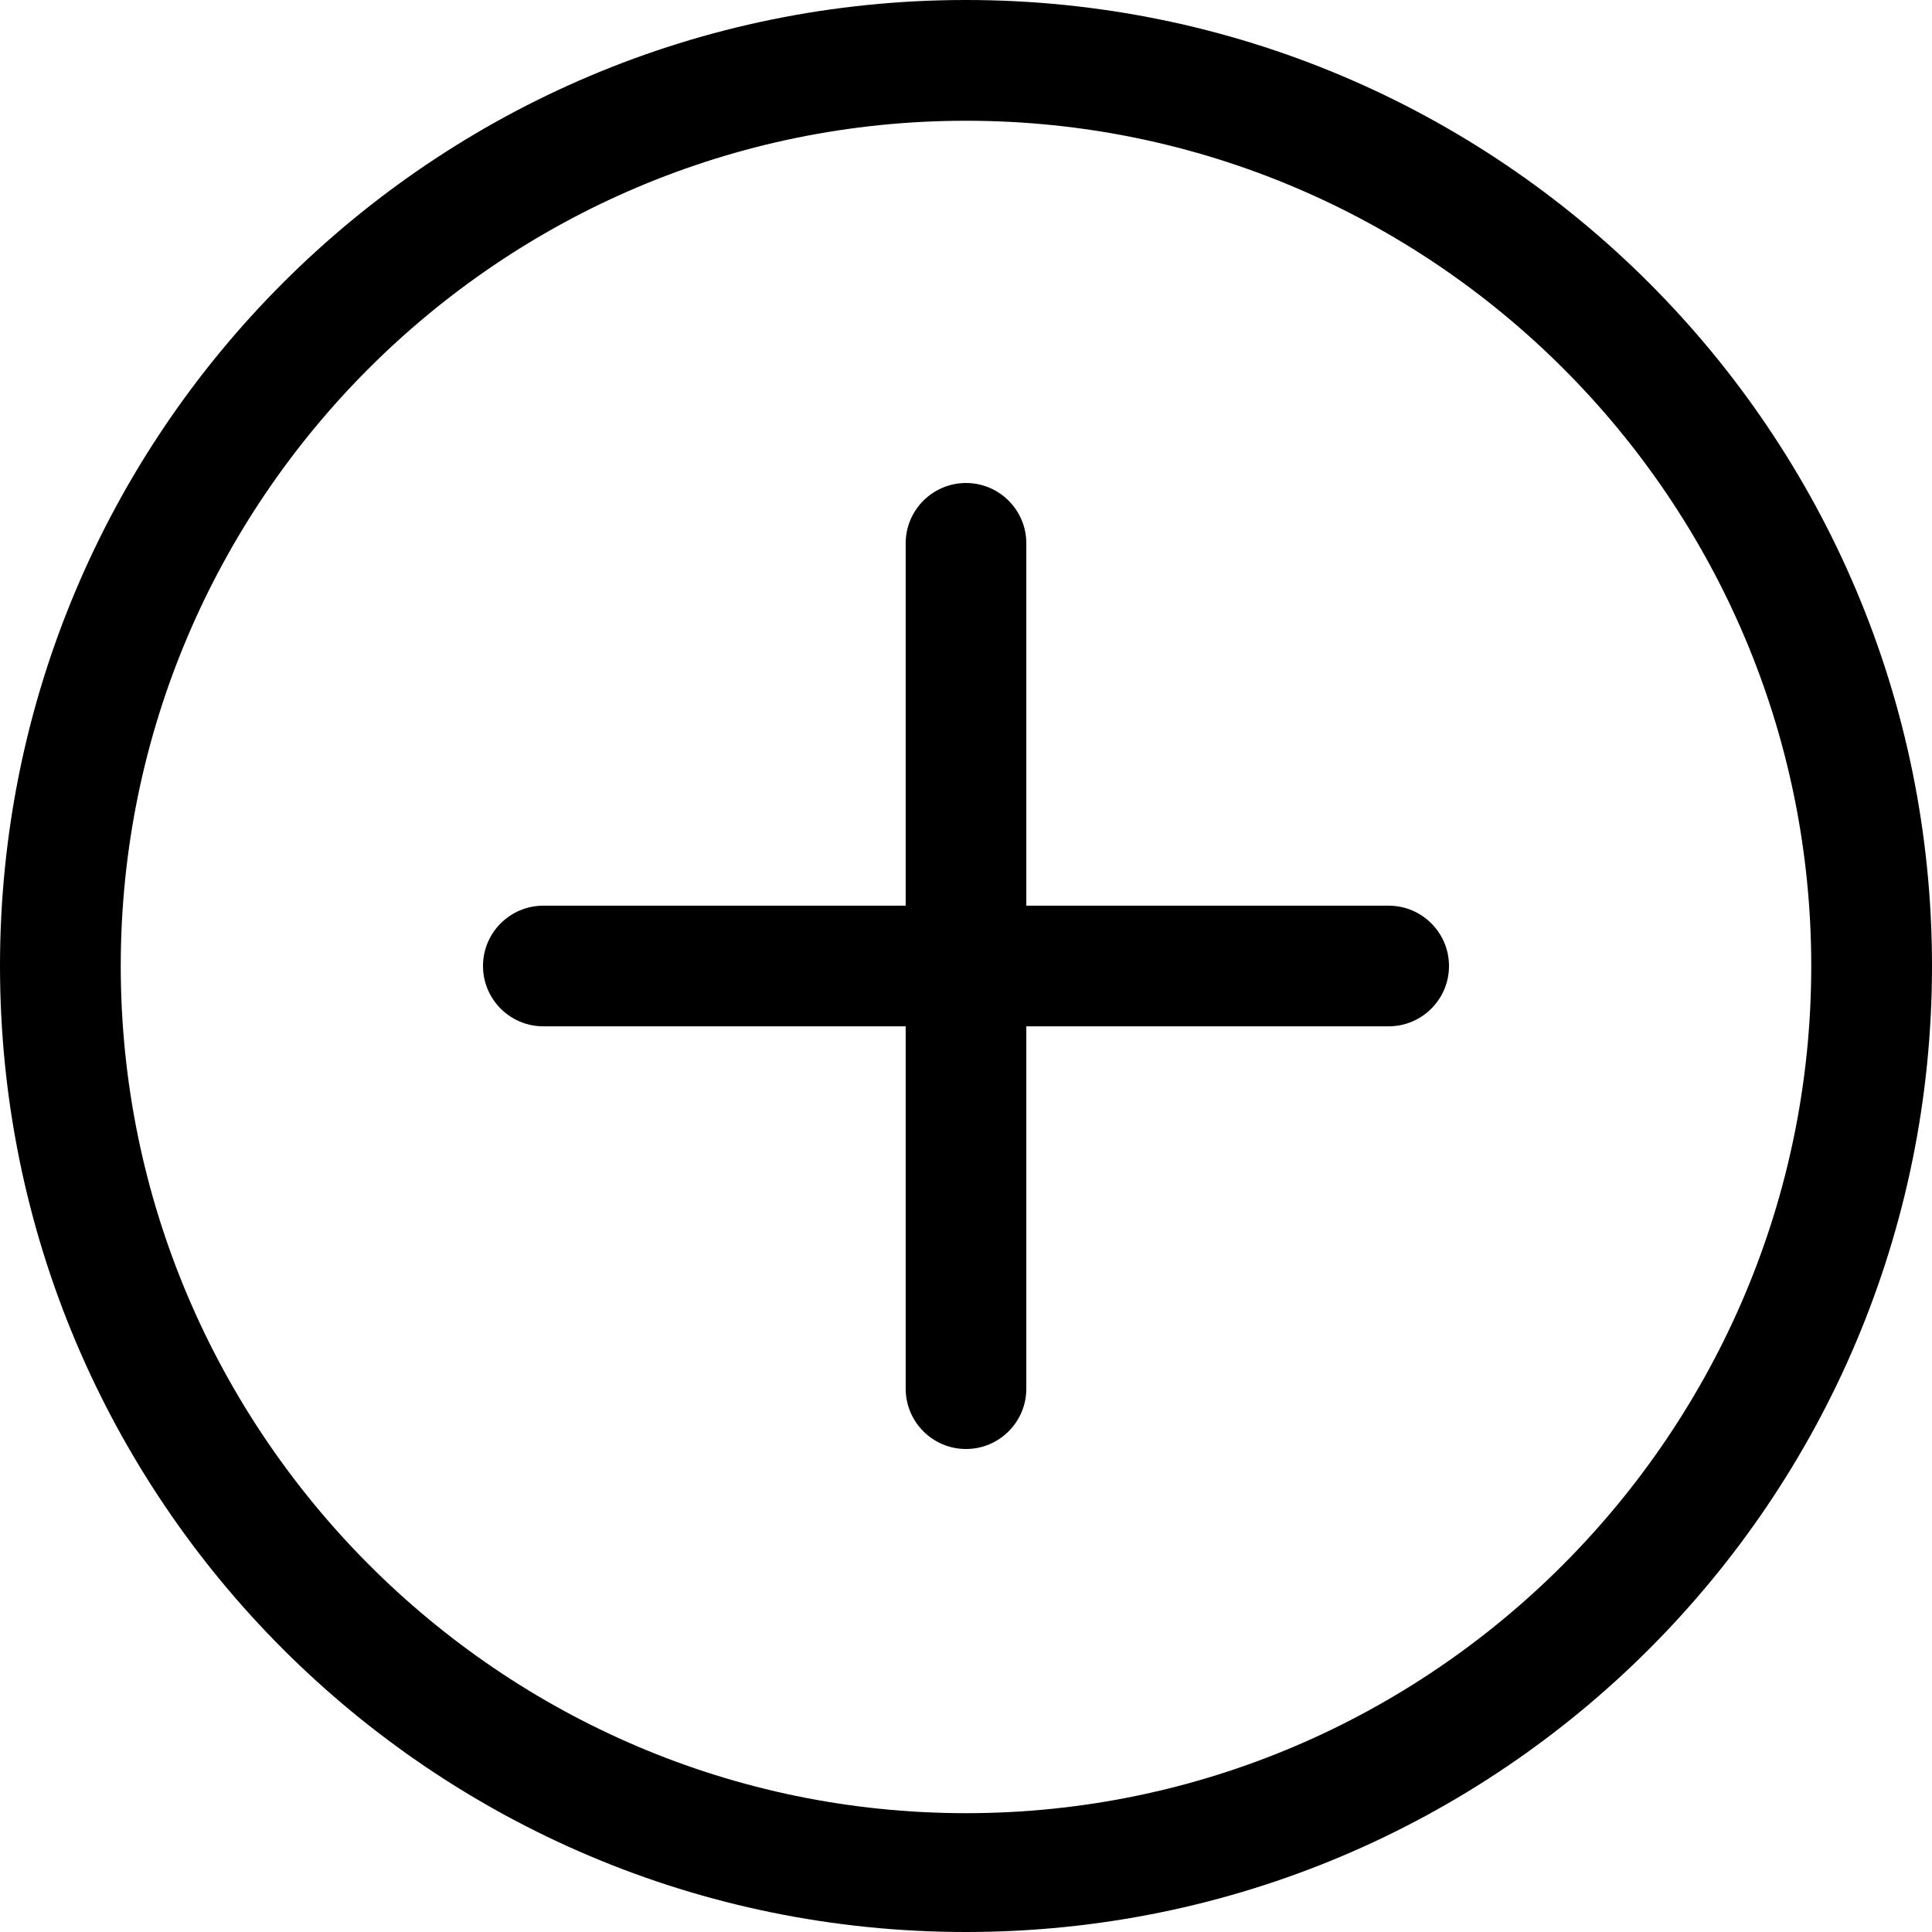
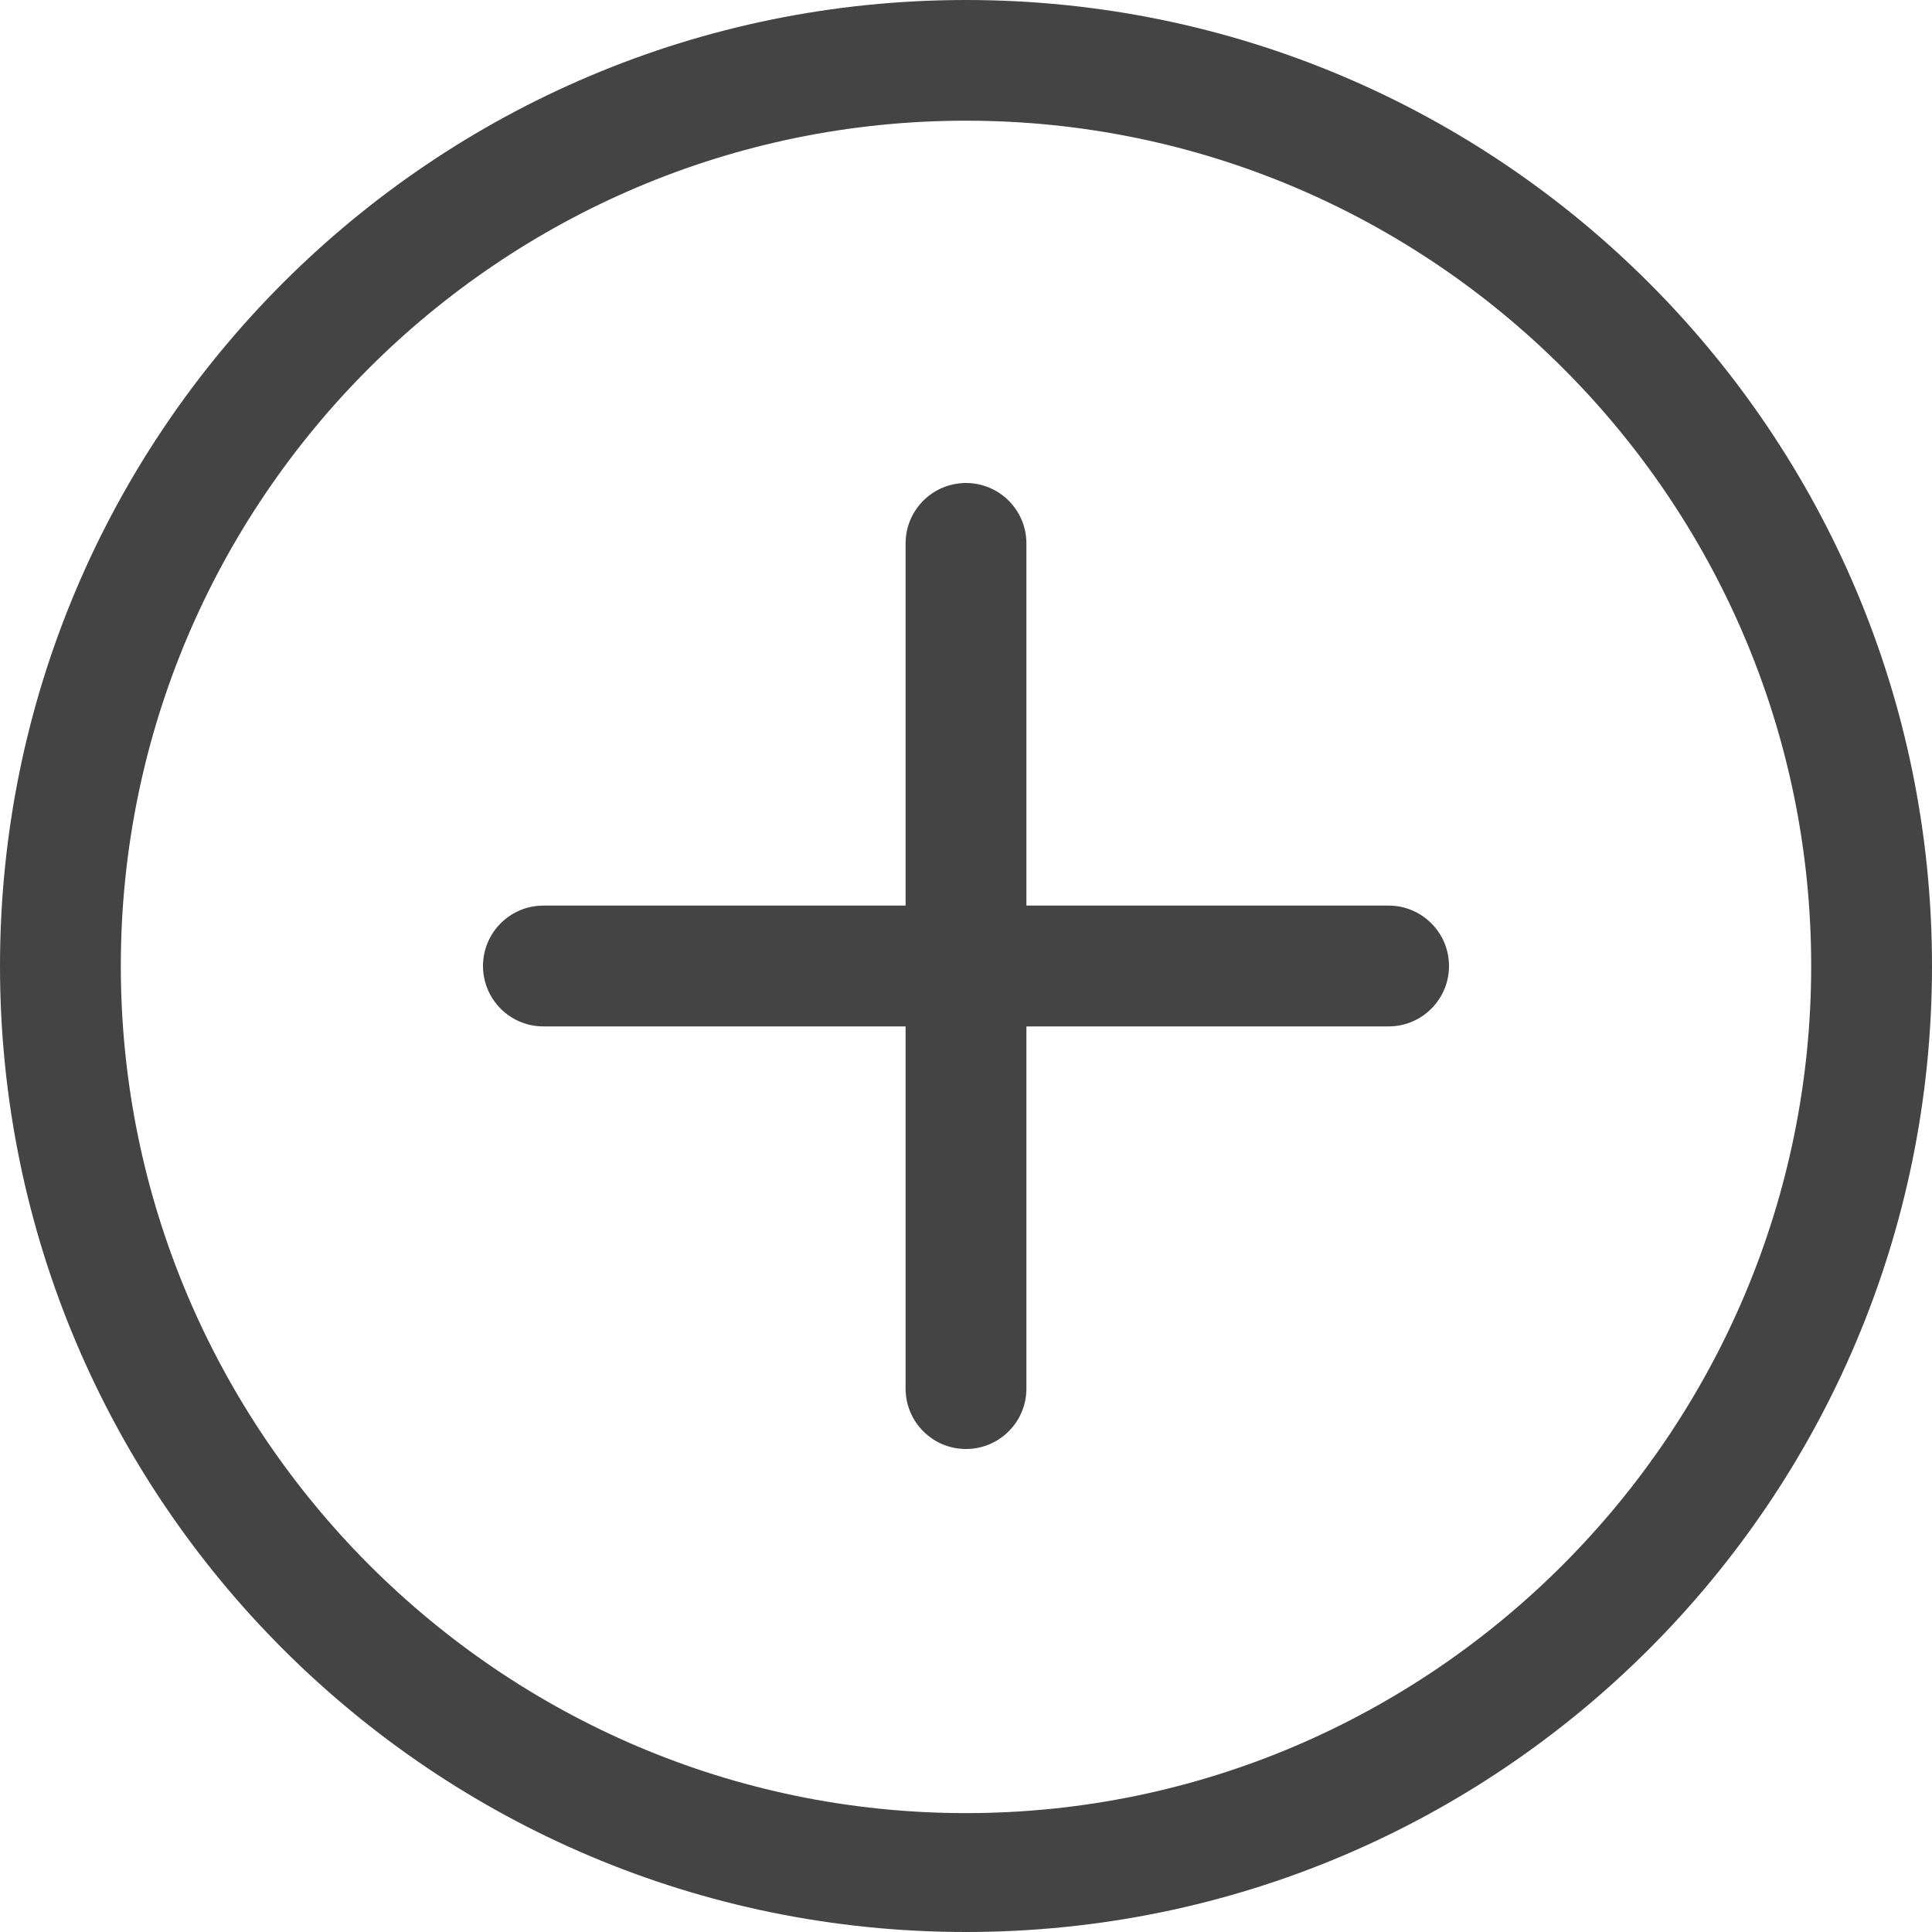
- <svg xmlns="http://www.w3.org/2000/svg" width="18" height="18" viewBox="0 0 18 18" fill="none">
-   <path d="M9 0C4.029 0 0 4.029 0 9C0 13.971 4.029 18 9 18C13.971 18 18 13.971 18 9C18 4.029 13.971 0 9 0ZM9 16.893C4.658 16.893 1.125 13.342 1.125 9C1.125 4.658 4.658 1.125 9 1.125C13.342 1.125 16.875 4.658 16.875 9C16.875 13.342 13.342 16.893 9 16.893ZM12.938 8.438H9.562V5.062C9.562 4.752 9.31 4.5 9 4.5C8.69 4.5 8.438 4.752 8.438 5.062V8.438H5.062C4.752 8.438 4.5 8.69 4.5 9C4.5 9.31 4.752 9.562 5.062 9.562H8.438V12.938C8.438 13.248 8.69 13.5 9 13.5C9.31 13.5 9.562 13.248 9.562 12.938V9.562H12.938C13.248 9.562 13.5 9.31 13.5 9C13.5 8.69 13.248 8.438 12.938 8.438Z" fill="black" />
+ <svg xmlns="http://www.w3.org/2000/svg" width="15" height="15" viewBox="0 0 15 15" fill="none">
+   <path d="M7.5 0C3.358 0 0 3.358 0 7.5C0 11.642 3.358 15 7.5 15C11.642 15 15 11.642 15 7.5C15 3.358 11.642 0 7.5 0ZM7.5 14.077C3.881 14.077 0.938 11.118 0.938 7.5C0.938 3.881 3.881 0.937 7.5 0.937C11.118 0.937 14.062 3.881 14.062 7.5C14.062 11.118 11.118 14.077 7.5 14.077ZM10.781 7.031H7.969V4.219C7.969 3.96 7.759 3.75 7.5 3.75C7.241 3.75 7.031 3.96 7.031 4.219V7.031H4.219C3.96 7.031 3.75 7.241 3.75 7.5C3.75 7.759 3.96 7.969 4.219 7.969H7.031V10.781C7.031 11.04 7.241 11.25 7.5 11.25C7.759 11.25 7.969 11.04 7.969 10.781V7.969H10.781C11.04 7.969 11.25 7.759 11.25 7.5C11.25 7.241 11.04 7.031 10.781 7.031Z" fill="#444444" />
</svg>
